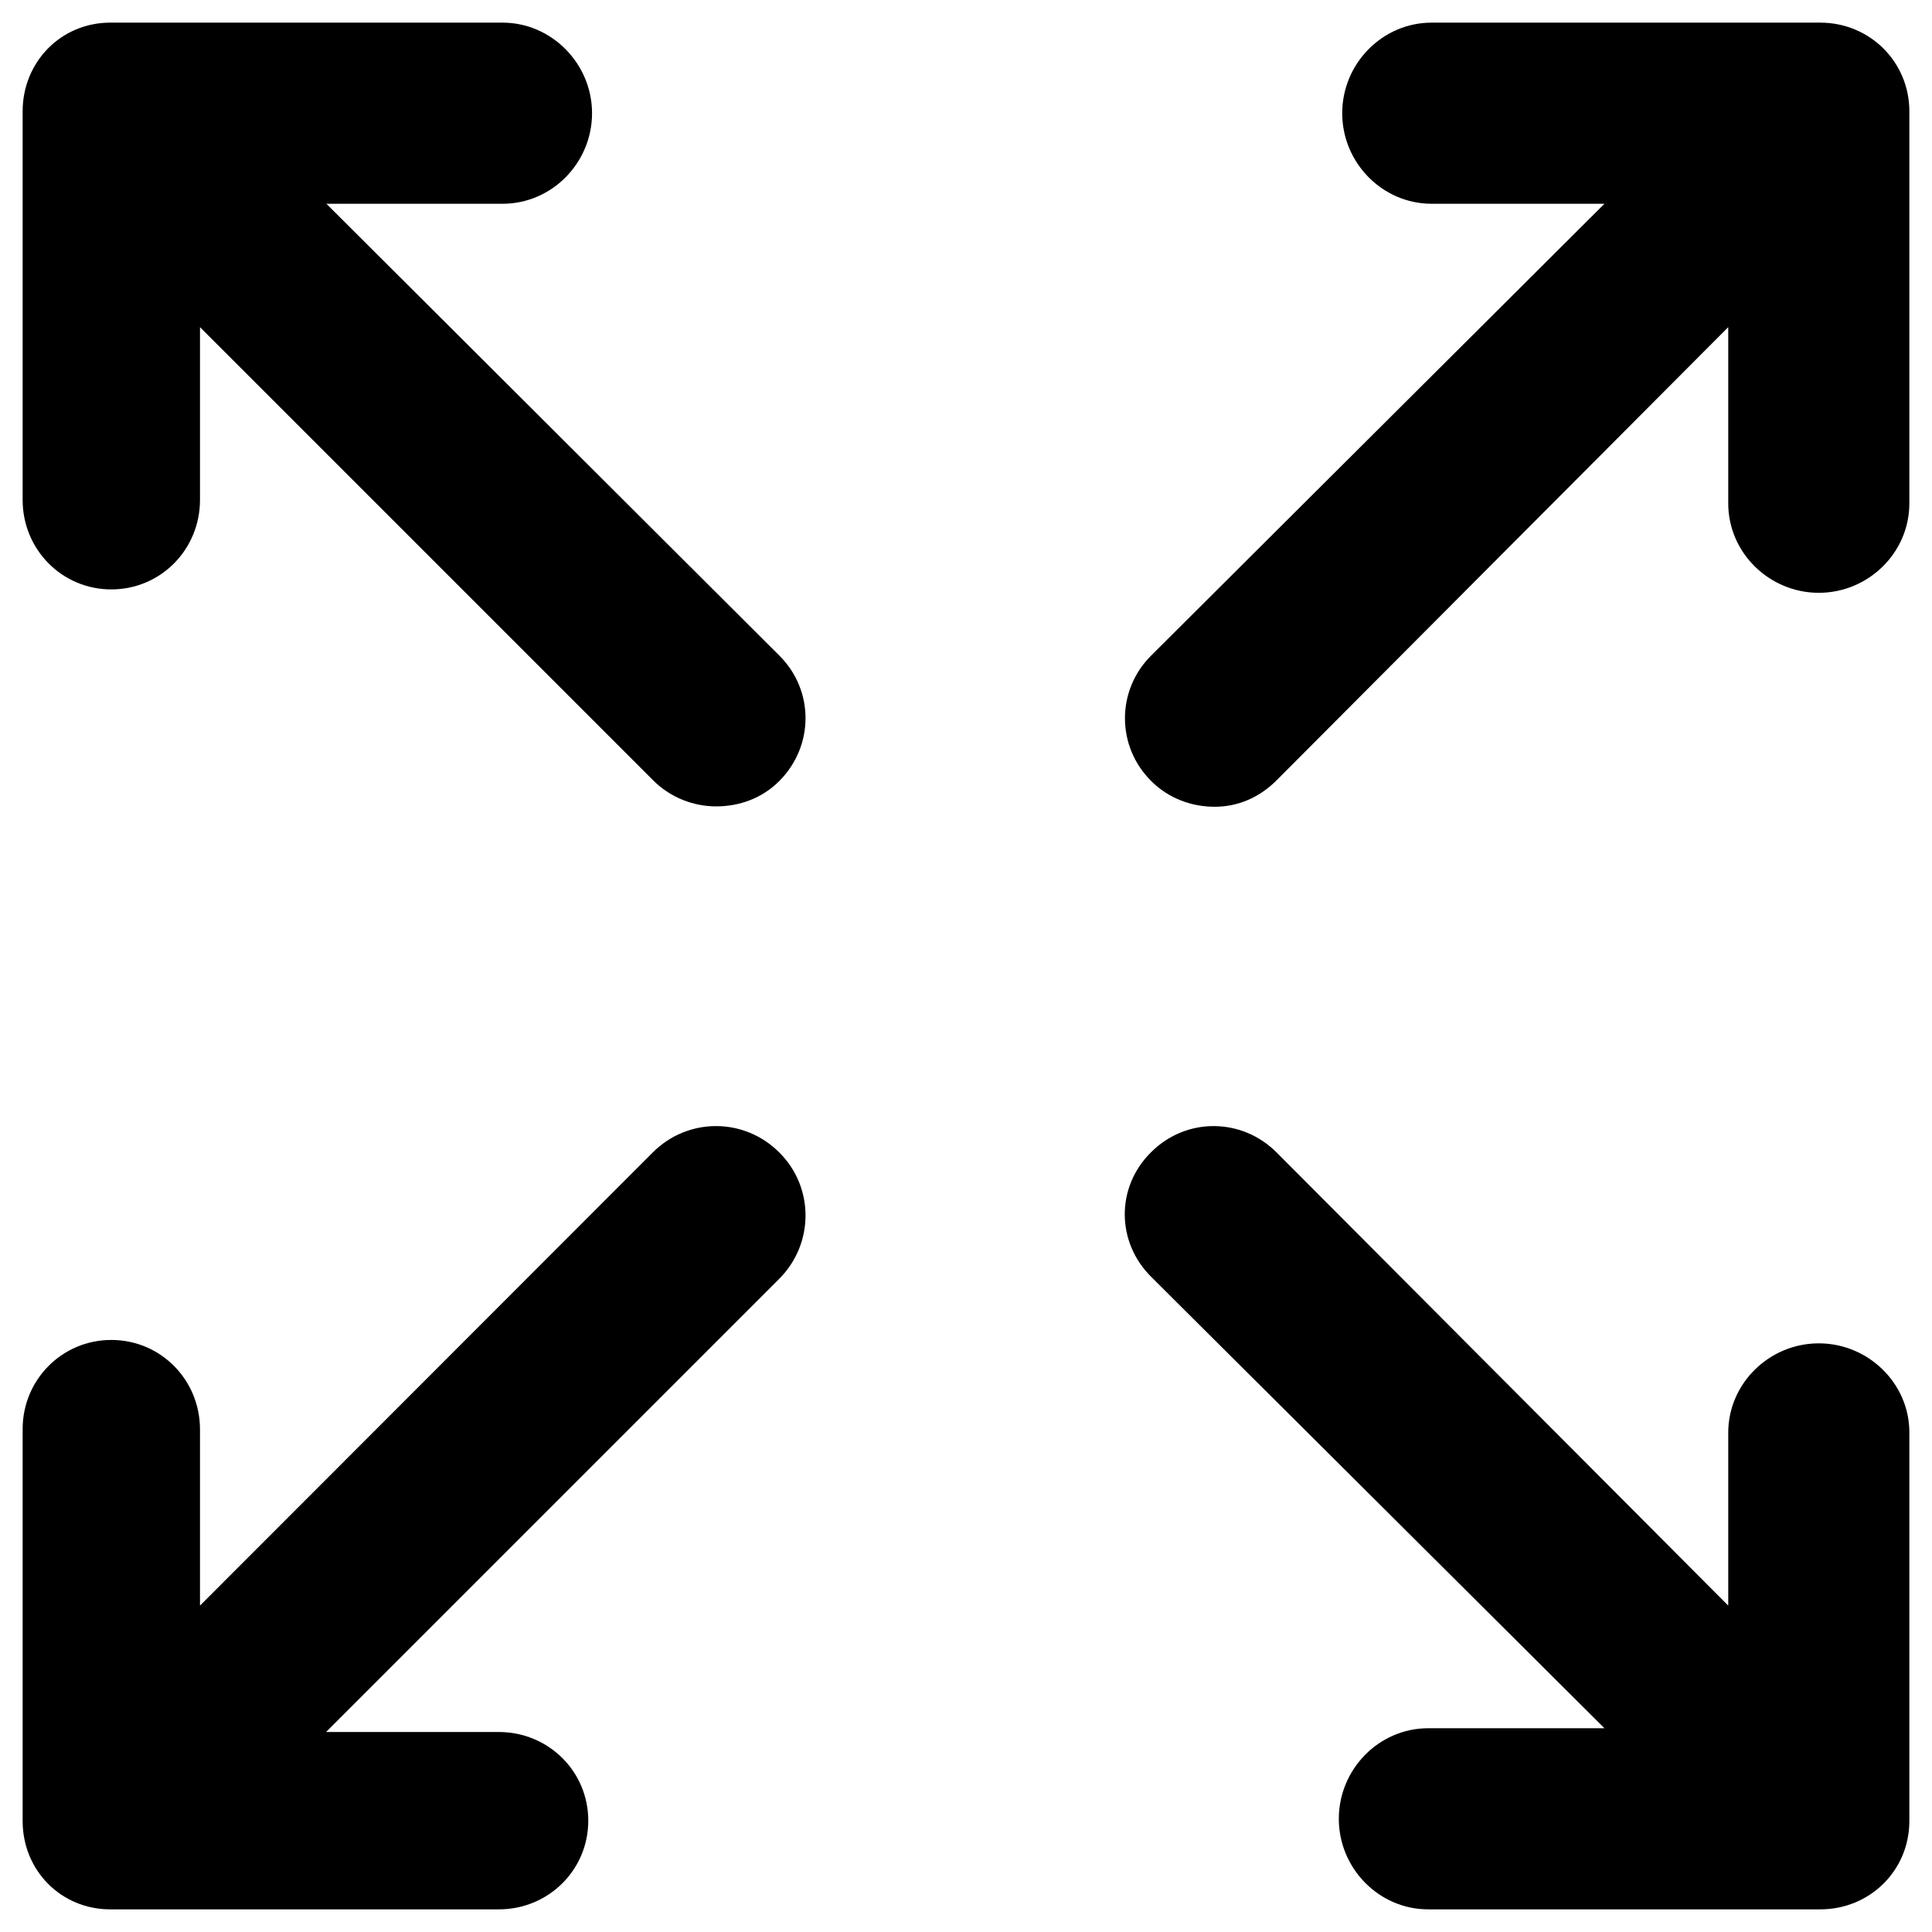
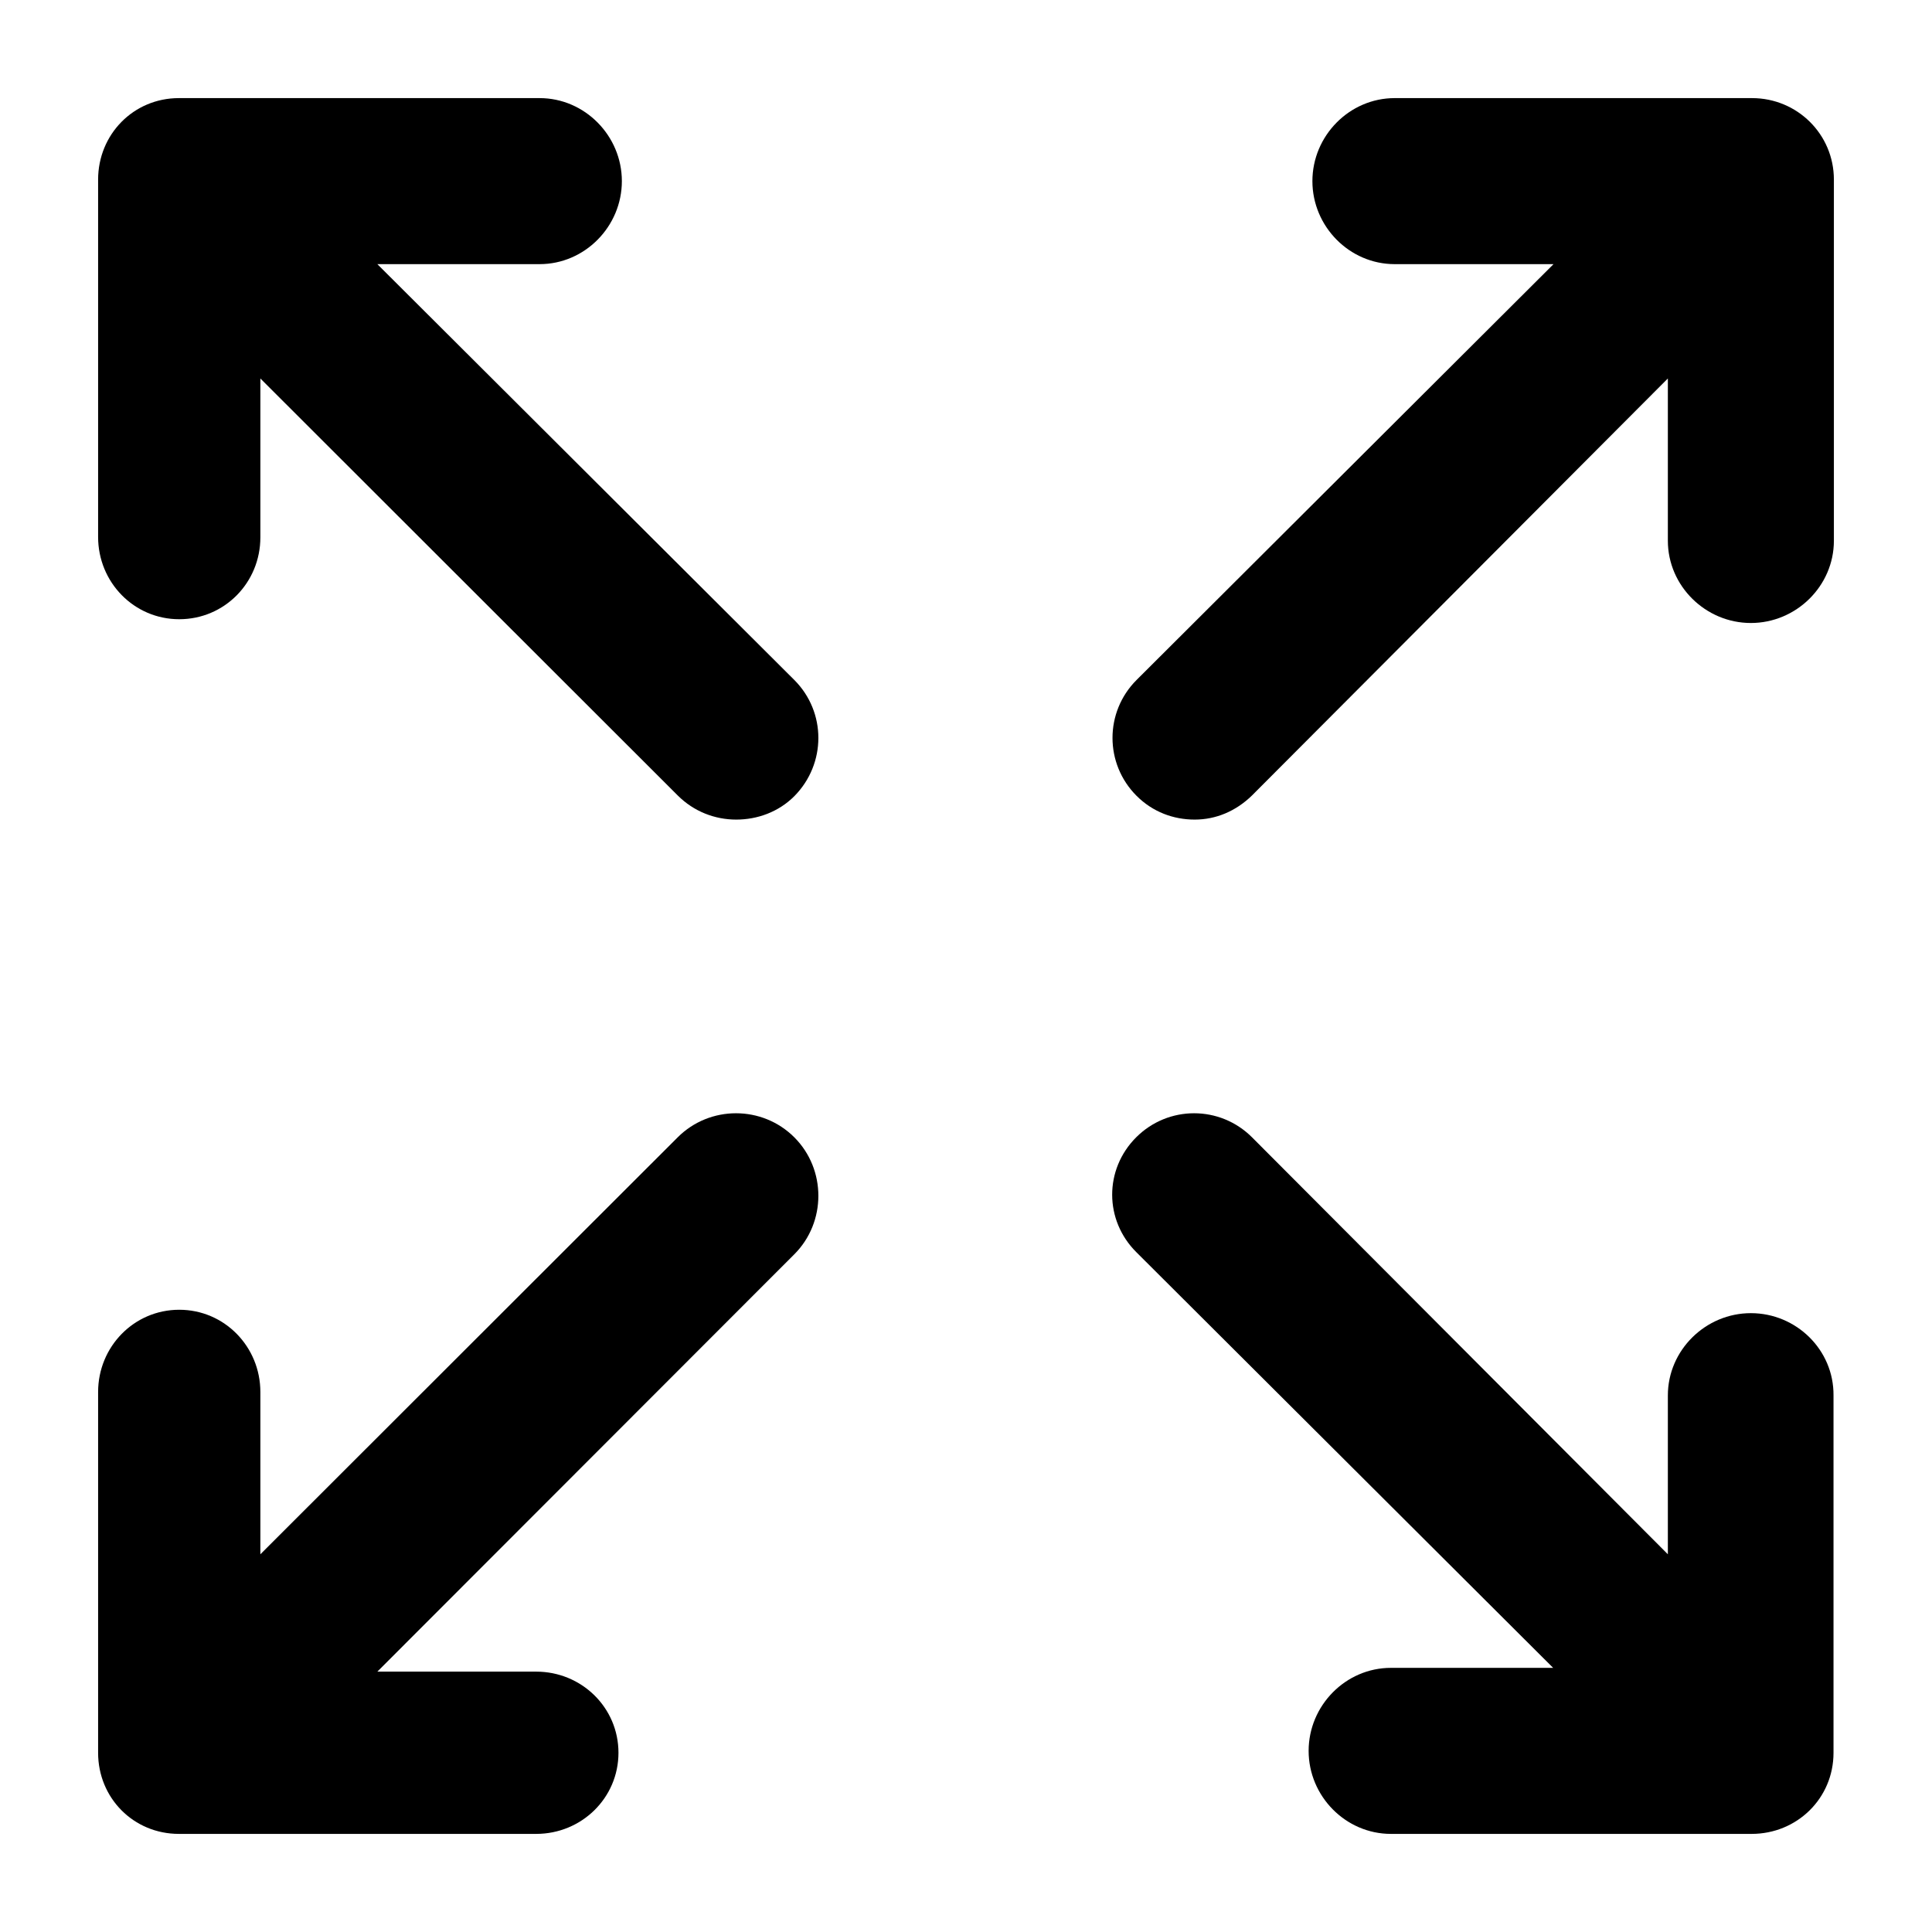
<svg xmlns="http://www.w3.org/2000/svg" version="1.1" x="0px" y="0px" viewBox="0 0 512 512" enable-background="new 0 0 512 512" xml:space="preserve">
  <g id="Layer_1">
    <g>
-       <path d="M206.5,173.7L86.5,54h46.7c13.1,0,23.7-10.9,23.7-24S146.2,6,133.2,6H29.2C16.2,6,6,16.4,6,29.5v103    c0,13.1,10.4,23.7,23.5,23.7S53,145.6,53,132.5V86.7l120.1,120.1c4.6,4.6,10.7,6.9,16.7,6.9c6.1,0,12.1-2.1,16.7-6.7    C215.8,197.7,215.8,182.9,206.5,173.7z" />
-       <path d="M482.4,6h-103c-13.1,0-23.7,10.9-23.7,24s10.6,24,23.7,24h45.8L305.1,173.7c-9.3,9.2-9.3,24.1,0,33.3    c4.6,4.6,10.7,6.8,16.8,6.8c6.1,0,11.8-2.4,16.4-7L458,86.7v46.7c0,13.1,10.9,23.7,24,23.7c13.1,0,24-10.6,24-23.7V29.5    C506,16.4,495.5,6,482.4,6z" />
-       <path d="M482,356c-13.1,0-24,10.6-24,23.7v45.8L338.3,305.4c-9.3-9.3-24.1-9.3-33.3,0c-9.3,9.2-9.2,23.8,0.1,33L425.2,458h-46.7    c-13.1,0-23.7,10.9-23.7,24s10.6,24,23.7,24h103.9c13.1,0,23.6-10.3,23.6-23.4v-103C506,366.6,495.1,356,482,356z" />
-       <path d="M206.5,305.4c-9.3-9.3-24.2-9.3-33.5,0L53,425.5v-46.7c0-13.1-10.4-23.7-23.5-23.7S6,365.7,6,378.7v103.9    C6,495.7,16.2,506,29.2,506h103c13.1,0,23.7-10.4,23.7-23.5S145.3,459,132.2,459H86.4l120.1-120.1    C215.8,329.6,215.8,314.6,206.5,305.4z" />
+       <path d="M210.5,180.2L100,70h43c12,0,21.8-10,21.8-22S155,26,143,26H47.4C35.4,26,26,35.6,26,47.6v94.7c0,12,9.5,21.8,21.5,21.8    S69,154.4,69,142.4v-42.1l110.6,110.5c4.3,4.3,9.9,6.4,15.5,6.4c5.6,0,11.2-2,15.4-6.2C219,202.4,219,188.7,210.5,180.2z" />
+       <path d="M464.3,26h-94.7c-12,0-21.8,10-21.8,22s9.8,22,21.8,22h42.1L301.2,180.2c-8.5,8.5-8.5,22.2,0,30.7    c4.3,4.3,9.8,6.3,15.4,6.3c5.6,0,10.9-2.2,15.2-6.4L442,100.3v43c0,12,10,21.8,22,21.8c12,0,22-9.8,22-21.8V47.6    C486,35.6,476.3,26,464.3,26z" />
+       <path d="M464,348c-12,0-22,9.8-22,21.8v42.1L331.8,301.4c-8.5-8.5-22.2-8.5-30.7,0c-8.5,8.5-8.5,22,0.1,30.5L411.6,442h-43    c-12,0-21.8,10-21.8,22s9.8,22,21.8,22h95.6c12,0,21.7-9.4,21.7-21.5v-94.7C486,357.7,476,348,464,348z" />
+       <path d="M210.5,301.4c-8.5-8.5-22.4-8.5-30.9,0L69,411.9v-43c0-12-9.5-21.8-21.5-21.8S26,356.9,26,368.9v95.6    c0,12,9.4,21.5,21.4,21.5h94.7c12,0,21.8-9.5,21.8-21.5s-9.8-21.5-21.8-21.5H100l110.5-110.6C219,323.9,219,309.9,210.5,301.4z" />
    </g>
  </g>
  <g id="Layer_2">
</g>
</svg>
